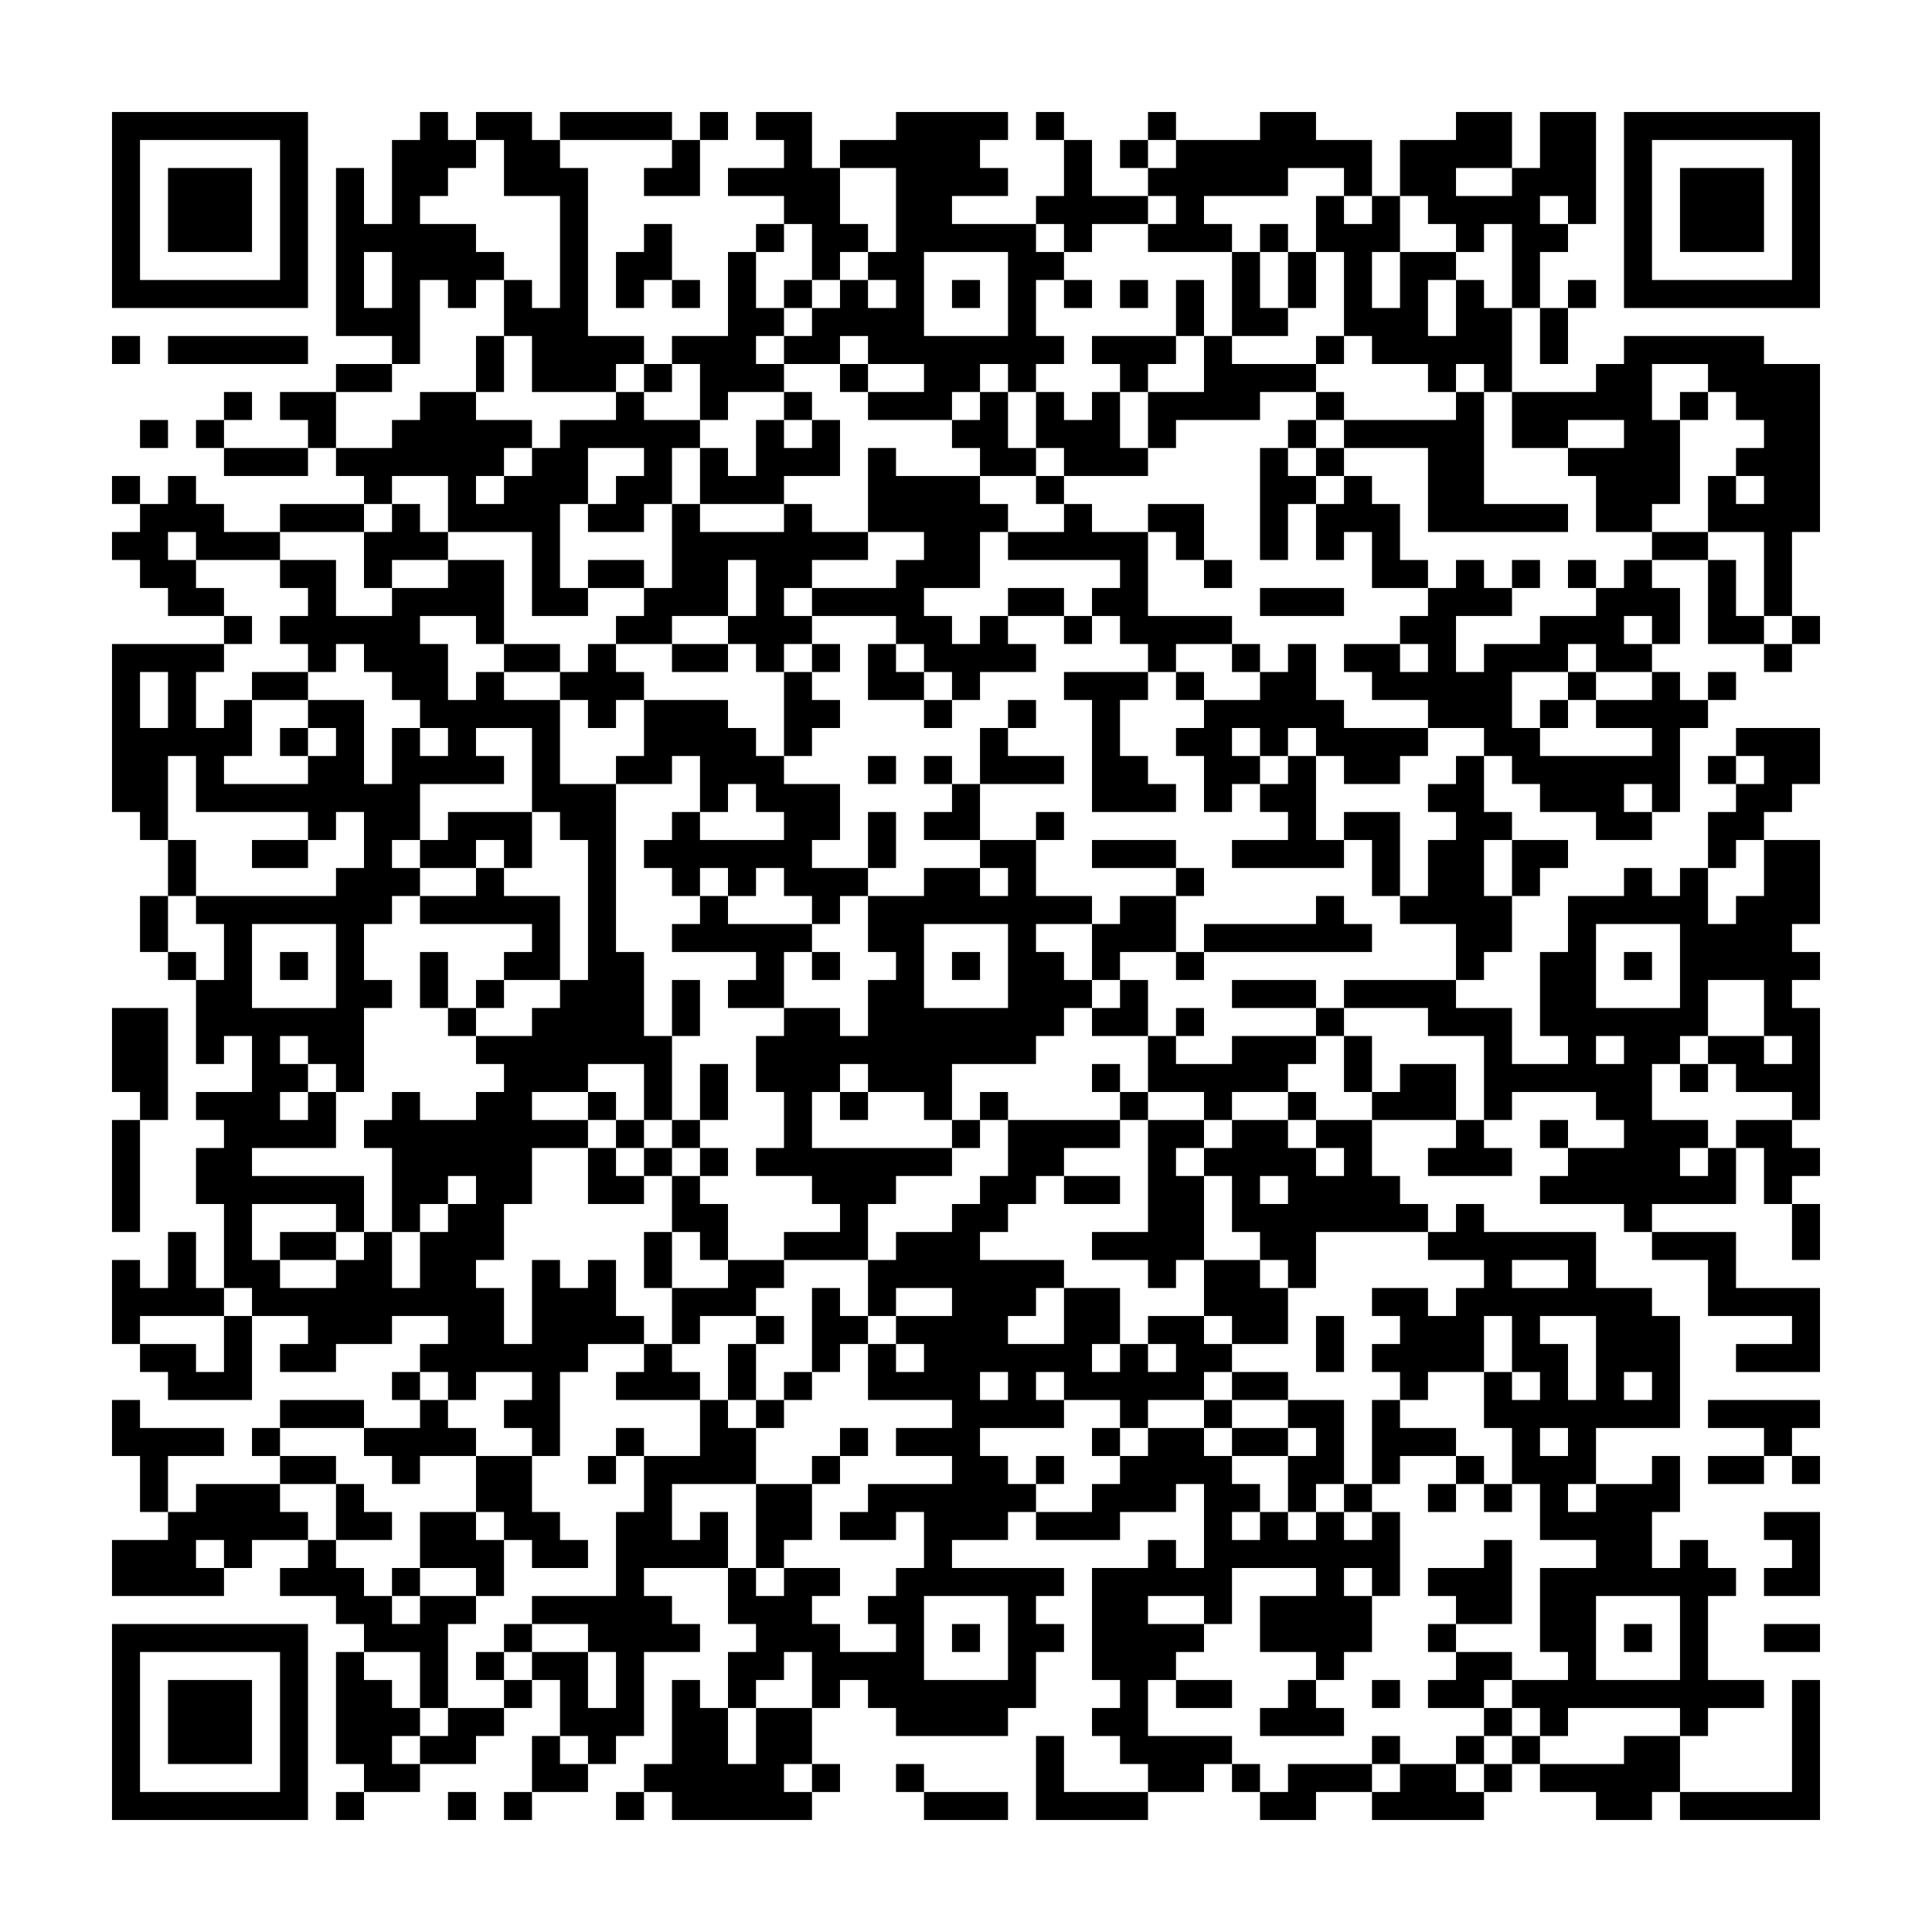
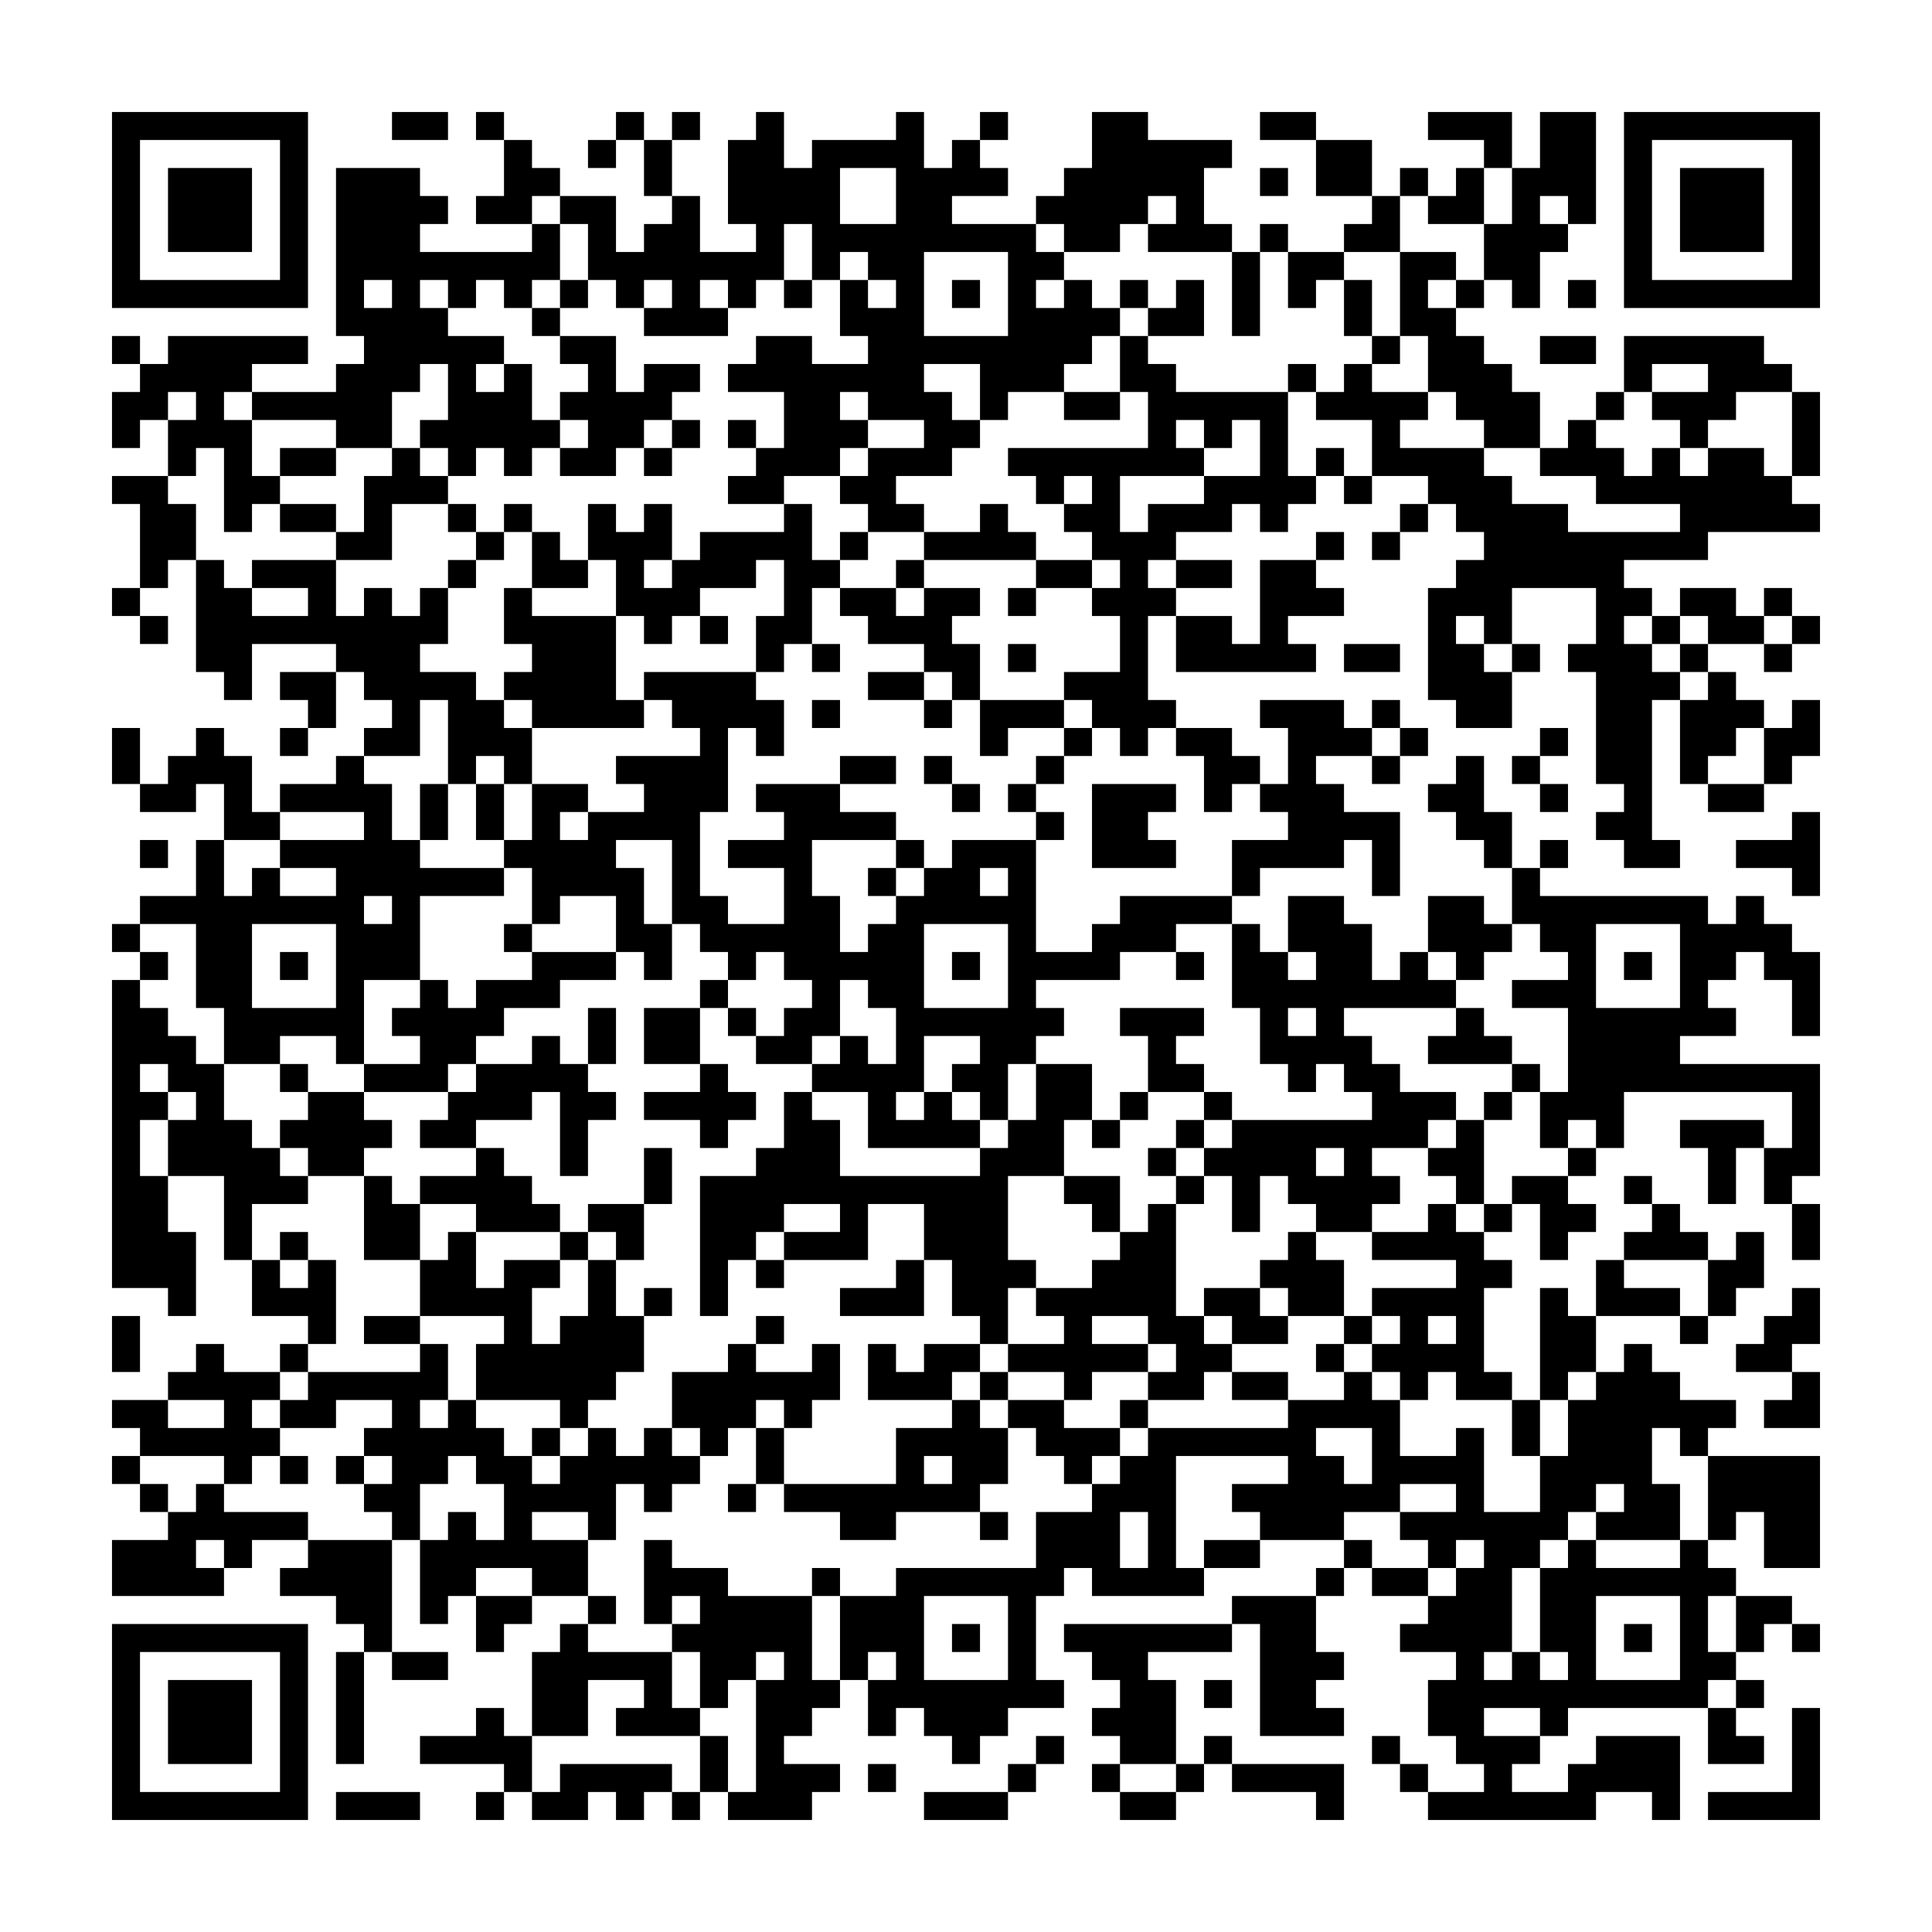
<svg xmlns="http://www.w3.org/2000/svg" viewBox="0 0 69 69">
-   <path d="M4 4h7v7h-7zM15 4h1v1h1v1h-1v1h-1v1h2v1h1v1h-1v1h-1v-1h-1v3h-1v-1h-2v-6h1v2h1v-3h1zM17 4h2v1h1v1h1v6h2v1h-1v1h-3v-2h-1v-2h1v1h1v-4h-2v-2h-1zM20 4h4v1h-4zM25 4h1v1h-1zM27 4h2v2h1v2h1v1h-1v1h-1v-2h-1v-1h-2v-1h2v-1h-1zM32 4h4v1h-1v1h1v1h-2v1h3v1h1v1h-1v2h1v1h-1v1h-1v-1h-1v1h-1v1h-3v-1h2v-1h-2v-1h-1v1h-2v-1h1v-1h1v-1h1v1h1v-1h-1v-1h1v-3h-2v-1h2zM37 4h1v1h-1zM41 4h1v1h-1zM45 4h2v1h2v2h-1v-1h-2v1h-3v1h1v1h-3v-1h1v-1h-1v-1h1v-1h3zM52 4h2v2h-2v1h2v-1h1v-2h2v4h-1v-1h-1v1h1v1h-1v2h-1v-3h-1v1h-1v-1h-1v-1h-1v-2h2zM58 4h7v7h-7zM5 5v5h5v-5zM24 5h1v2h-2v-1h1zM38 5h1v2h2v1h-2v1h-1v-1h-1v-1h1zM40 5h1v1h-1zM59 5v5h5v-5zM6 6h3v3h-3zM60 6h3v3h-3zM47 7h1v1h1v-1h1v2h-1v2h1v-2h2v1h-1v2h1v-2h1v1h1v3h-1v-1h-1v1h-1v-1h-2v-1h-1v-3h-1zM23 8h1v2h-1v1h-1v-2h1zM27 8h1v1h-1zM45 8h1v1h-1zM13 9v2h1v-2zM26 9h1v2h1v1h-1v1h1v1h-2v1h-1v-2h-1v-1h2zM33 9v3h3v-3zM44 9h1v2h1v1h-2zM46 9h1v2h-1zM24 10h1v1h-1zM28 10h1v1h-1zM34 10h1v1h-1zM38 10h1v1h-1zM40 10h1v1h-1zM42 10h1v2h-1zM56 10h1v1h-1zM55 11h1v2h-1zM4 12h1v1h-1zM6 12h5v1h-5zM17 12h1v2h-1zM39 12h3v1h-1v1h-1v-1h-1zM43 12h1v1h3v1h-2v1h-3v1h-1v-2h2zM47 12h1v1h-1zM58 12h5v1h2v6h-1v3h-1v-3h-2v-2h1v1h1v-1h-1v-1h1v-1h-1v-1h-1v-1h-2v2h1v3h-1v1h-2v-2h-1v-1h2v-1h-2v1h-2v-2h3v-1h1zM12 13h2v1h-2zM23 13h1v1h-1zM30 13h1v1h-1zM8 14h1v1h-1zM10 14h2v2h-1v-1h-1zM15 14h2v1h2v1h-1v1h-1v1h1v-1h1v-1h1v-1h2v-1h1v1h2v1h-1v2h-1v1h-2v-1h1v-1h1v-1h-2v2h-1v3h1v1h-2v-3h-3v-2h-2v1h-1v-1h-1v-1h2v-1h1zM28 14h1v1h-1zM35 14h1v2h1v1h-2v-1h-1v-1h1zM37 14h1v1h1v-1h1v2h1v1h-3v-1h-1zM47 14h1v1h-1zM52 14h1v4h3v1h-5v-3h-3v-1h4zM60 14h1v1h-1zM5 15h1v1h-1zM7 15h1v1h-1zM27 15h1v1h1v-1h1v2h-2v1h-3v-2h1v1h1zM46 15h1v1h-1zM8 16h3v1h-3zM31 16h1v1h3v1h1v1h-1v2h-2v1h1v1h1v-1h1v1h1v1h-2v1h-1v-1h-1v-1h-1v-1h-3v-1h3v-1h1v-1h-2zM45 16h1v1h1v1h-1v2h-1zM47 16h1v1h-1zM4 17h1v1h-1zM6 17h1v1h1v1h2v1h-3v-1h-1v1h1v1h1v1h-2v-1h-1v-1h-1v-1h1v-1h1zM37 17h1v1h-1zM48 17h1v1h1v2h1v1h-2v-2h-1v1h-1v-2h1zM10 18h3v1h-3zM14 18h1v1h1v1h-2v1h-1v-2h1zM24 18h1v1h3v-1h1v1h2v1h-2v1h-1v1h1v1h-1v1h-1v-1h-1v-1h1v-2h-1v2h-2v1h-2v-1h1v-1h1zM38 18h1v1h2v3h3v1h-2v1h-1v-1h-1v-1h-1v-1h1v-1h-4v-1h2zM41 18h2v2h-1v-1h-1zM59 19h2v1h-2zM10 20h2v2h2v-1h2v-1h2v3h-1v-1h-2v1h1v2h1v-1h1v1h2v3h2v6h1v3h1v3h-1v-2h-2v1h-2v1h2v1h-2v2h-1v2h-1v1h1v2h1v-3h1v1h1v-1h1v2h1v1h-2v1h-1v3h-1v-1h-1v-1h1v-1h-2v1h-1v-1h-1v-1h1v-1h-2v1h-2v1h-2v-1h1v-1h-2v-1h-1v-3h-1v-2h1v-1h-1v-1h2v-2h-1v1h-1v-3h1v-2h-1v-1h5v-1h1v-2h-1v1h-1v-1h-4v-2h-1v3h-1v-1h-1v-6h4v1h-1v2h1v-1h1v2h-1v1h3v-1h1v-1h-1v-1h2v3h1v-2h1v1h1v-1h-1v-1h-1v-1h-1v-1h-1v1h-1v-1h-1v-1h1v-1h-1zM21 20h2v1h-2zM43 20h1v1h-1zM52 20h1v1h1v1h-2v2h1v-1h2v-1h2v-1h1v-1h1v1h1v2h-1v-1h-1v1h1v1h-2v-1h-1v1h-2v2h1v1h4v-1h-2v-1h2v-1h1v1h1v1h-1v3h-1v-1h-1v1h1v1h-2v-1h-2v-1h-1v-1h-1v-1h-2v-1h-2v-1h-1v-1h2v1h1v-1h-1v-1h1v-1h1zM54 20h1v1h-1zM56 20h1v1h-1zM61 20h1v2h1v1h-2zM36 21h2v1h-2zM45 21h3v1h-3zM8 22h1v1h-1zM38 22h1v1h-1zM64 22h1v1h-1zM18 23h2v1h-2zM21 23h1v1h1v1h-1v1h-1v-1h-1v-1h1zM24 23h2v1h-2zM29 23h1v1h-1zM31 23h1v1h1v1h-2zM44 23h1v1h-1zM46 23h1v2h1v1h3v1h-1v1h-2v-1h-1v-1h-1v1h-1v-1h-1v1h1v1h-1v1h-1v-2h-1v-1h1v-1h2v-1h1zM63 23h1v1h-1zM5 24v2h1v-2zM9 24h2v1h-2zM28 24h1v1h1v1h-1v1h-1zM38 24h3v1h-1v2h1v1h1v1h-3v-4h-1zM42 24h1v1h-1zM56 24h1v1h-1zM61 24h1v1h-1zM23 25h3v1h1v1h1v1h2v2h-1v1h2v1h-1v1h-1v-1h-1v-1h-1v1h-1v-1h-1v1h-1v-1h-1v-1h1v-1h1v1h3v-1h-1v-1h-1v1h-1v-2h-1v1h-2v-1h1zM33 25h1v1h-1zM36 25h1v1h-1zM55 25h1v1h-1zM10 26h1v1h-1zM17 26v1h1v1h-3v2h-1v1h1v1h-1v1h-1v2h1v1h-1v3h-1v-1h-1v-1h-1v1h1v1h-1v1h1v-1h1v2h-3v1h4v2h-1v-1h-3v2h1v1h2v-1h1v-1h1v2h1v-2h1v-1h1v-1h-1v1h-1v1h-1v-3h-1v-1h1v-1h1v1h2v-1h1v-1h-1v-1h2v-1h1v-1h1v-5h-1v-1h-1v-3zM35 26h1v1h2v1h-3zM62 26h3v2h-1v1h-1v1h-1v1h-1v-2h1v-1h1v-1h-1zM31 27h1v1h-1zM33 27h1v1h-1zM46 27h1v3h1v1h-4v-1h2v-1h-1v-1h1zM52 27h1v2h1v1h-1v2h1v2h-1v1h-1v-2h-2v-1h1v-2h1v-1h-1v-1h1zM61 27h1v1h-1zM34 28h1v2h-2v-1h1zM16 29h3v2h-1v-1h-1v1h-2v-1h1zM31 29h1v2h-1zM37 29h1v1h-1zM48 29h2v3h-1v-2h-1zM6 30h1v2h-1zM9 30h2v1h-2zM35 30h2v2h2v1h-2v1h1v1h1v1h-1v1h-1v1h-3v2h-1v-1h-2v-1h-1v1h-1v2h5v1h-2v1h-1v2h-3v-1h2v-1h-1v-1h-2v-1h1v-2h-1v-2h1v-1h2v1h1v-2h1v-1h-1v-2h2v-1h2v1h1v-1h-1zM39 30h3v1h-3zM54 30h2v1h-1v1h-1zM63 30h2v3h-1v1h1v1h-1v1h1v4h-1v-1h-2v-1h-1v-1h2v1h1v-1h-1v-2h-2v2h-1v1h-1v2h2v1h-1v1h1v-1h1v2h-3v1h-1v-1h-3v-1h1v-1h2v-1h-1v-1h-3v1h-1v-3h-2v-1h-3v-1h4v1h2v2h2v-1h-1v-3h1v-2h2v-1h1v1h1v-1h1v2h1v-1h1zM17 31h1v1h2v3h-2v-1h1v-1h-4v-1h2zM42 31h1v1h-1zM5 32h1v2h-1zM25 32h1v1h3v1h-1v2h-2v-1h1v-1h-3v-1h1zM40 32h2v2h-2v1h-1v-2h1zM47 32h1v1h1v1h-6v-1h4zM9 33v3h3v-3zM33 33v3h3v-3zM57 33v3h3v-3zM6 34h1v1h-1zM10 34h1v1h-1zM15 34h1v2h-1zM29 34h1v1h-1zM34 34h1v1h-1zM42 34h1v1h-1zM58 34h1v1h-1zM17 35h1v1h-1zM24 35h1v2h-1zM40 35h1v2h-2v-1h1zM44 35h3v1h-3zM4 36h2v4h-1v-1h-1zM16 36h1v1h-1zM42 36h1v1h-1zM47 36h1v1h-1zM41 37h1v1h2v-1h3v1h-1v1h-2v1h-1v-1h-2zM48 37h1v2h-1zM57 37v1h1v-1zM25 38h1v2h-1zM39 38h1v1h-1zM50 38h2v2h-3v-1h1zM60 38h1v1h-1zM21 39h1v1h-1zM30 39h1v1h-1zM35 39h1v1h-1zM40 39h1v1h-1zM46 39h1v1h-1zM4 40h1v4h-1zM22 40h1v1h-1zM24 40h1v1h-1zM34 40h1v1h-1zM36 40h4v1h-2v1h-1v1h-1v1h-1v1h3v1h-1v1h-1v1h2v-2h2v2h-1v1h1v-1h1v1h1v-1h-1v-1h2v1h1v1h-1v1h-2v1h-1v-1h-2v-1h-1v1h1v1h-3v1h1v1h1v1h-1v1h-2v1h4v1h-1v1h1v1h-1v2h-1v1h-4v-1h-1v-1h-1v1h-1v-2h-1v1h-1v1h-1v-2h1v-1h-1v-2h1v1h1v-1h2v1h-1v1h1v1h2v-1h-1v-1h1v-1h1v-2h-1v1h-2v-1h1v-1h3v-1h-2v-1h2v-1h-3v-2h1v1h1v-1h-1v-1h2v-1h-2v1h-1v-2h1v-1h2v-1h1v-1h1zM41 40h2v1h-1v1h1v3h-1v1h-1v-1h-2v-1h2zM44 40h2v1h1v1h1v-1h-1v-1h2v2h1v1h1v1h-4v2h-1v-1h-1v-1h-1v-2h-1v-1h1zM52 40h1v1h1v1h-3v-1h1zM55 40h1v1h-1zM62 40h2v1h1v1h-1v1h-1v-2h-1zM21 41h1v1h1v1h-2zM23 41h1v1h-1zM25 41h1v1h-1zM24 42h1v1h1v2h-1v-1h-1zM38 42h2v1h-2zM45 42v1h1v-1zM52 43h1v1h4v2h2v1h1v4h-3v2h-1v1h1v-1h2v-1h1v2h-1v2h1v-1h1v1h1v1h-1v3h2v1h-2v1h-1v-1h-4v1h-1v-1h-1v-1h2v-1h-1v-3h2v-1h-2v-2h-1v-2h-1v-2h1v1h1v-1h-1v-2h-1v2h-2v1h-1v-1h-1v-1h1v-1h-1v-1h2v1h1v-1h1v-1h-2v-1h1zM64 43h1v2h-1zM6 44h1v2h1v1h-3v1h-1v-3h1v1h1zM10 44h2v1h-2zM23 44h1v2h-1zM59 44h3v2h3v3h-3v-1h2v-1h-3v-2h-2zM26 45h2v1h-1v1h-2v1h-1v-2h2zM43 45h2v1h1v2h-2v-1h-1zM54 45v1h2v-1zM29 46h1v1h1v1h-1v1h-1zM8 47h1v3h-3v-1h-1v-1h2v1h1zM27 47h1v1h-1zM47 47h1v2h-1zM55 47v1h1v2h1v-3zM23 48h1v1h1v1h-3v-1h1zM26 48h1v2h-1zM14 49h1v1h-1zM28 49h1v1h-1zM35 49v1h1v-1zM44 49h2v1h-2zM58 49v1h1v-1zM4 50h1v1h3v1h-2v2h-1v-2h-1zM10 50h3v1h-3zM15 50h1v1h1v1h-2v1h-1v-1h-1v-1h2zM25 50h1v1h1v2h-3v2h1v-1h1v2h-3v1h1v1h1v1h-2v3h-1v1h-1v-1h-1v-2h-1v-1h2v2h1v-2h-1v-1h-2v-1h3v-3h1v-2h2zM27 50h1v1h-1zM43 50h1v1h-1zM46 50h2v3h-1v1h-1v-2h1v-1h-1zM49 50h1v1h2v1h-2v1h-1zM61 50h4v1h-1v1h-1v-1h-2zM9 51h1v1h-1zM22 51h1v1h-1zM30 51h1v1h-1zM39 51h1v1h-1zM41 51h2v1h1v1h1v1h-1v1h1v-1h1v1h1v-1h1v1h1v-1h1v3h-1v-1h-1v1h1v2h-1v1h-1v-1h-2v-2h2v-1h-3v2h-1v-1h-2v1h2v1h-1v1h-1v2h3v1h-1v1h-2v-1h-1v-1h-1v-1h1v-1h-1v-4h2v-1h1v1h1v-3h-1v1h-2v1h-3v-1h2v-1h1v-1h1zM44 51h2v1h-2zM55 51v1h1v-1zM10 52h2v1h-2zM17 52h2v2h1v1h1v1h-2v-1h-1v-1h-1zM21 52h1v1h-1zM29 52h1v1h-1zM37 52h1v1h-1zM52 52h1v1h-1zM61 52h2v1h-2zM64 52h1v1h-1zM7 53h3v1h1v1h-2v1h-1v-1h-1v1h1v1h-4v-2h2v-1h1zM12 53h1v1h1v1h-2zM27 53h2v2h-1v1h-1zM48 53h1v1h-1zM51 53h1v1h-1zM53 53h1v1h-1zM15 54h2v1h1v2h-1v-1h-2zM63 54h2v3h-2v-1h1v-1h-1zM11 55h1v1h1v1h1v1h1v-1h2v1h-1v3h-1v-2h-2v-1h-1v-1h-2v-1h1zM53 55h1v3h-2v-1h-1v-1h2zM14 56h1v1h-1zM33 57v3h3v-3zM57 57v3h3v-3zM4 58h7v7h-7zM18 58h1v1h-1zM34 58h1v1h-1zM51 58h1v1h-1zM58 58h1v1h-1zM63 58h2v1h-2zM5 59v5h5v-5zM12 59h1v1h1v1h1v1h-1v1h1v1h-2v-1h-1zM17 59h1v1h-1zM52 59h2v1h-1v1h-2v-1h1zM6 60h3v3h-3zM18 60h1v1h-1zM24 60h1v1h1v2h1v-2h2v2h-1v1h1v1h-5v-1h-1v-1h1zM42 60h2v1h-2zM46 60h1v1h1v1h-3v-1h1zM49 60h1v1h-1zM64 60h1v5h-5v-1h4zM16 61h2v1h-1v1h-2v-1h1zM53 61h1v1h-1zM19 62h1v1h1v1h-2zM37 62h1v2h3v1h-4zM49 62h1v1h-1zM52 62h1v1h-1zM54 62h1v1h-1zM58 62h2v2h-1v1h-2v-1h-2v-1h3zM29 63h1v1h-1zM32 63h1v1h-1zM44 63h1v1h-1zM46 63h3v1h-2v1h-2v-1h1zM50 63h2v1h1v1h-4v-1h1zM53 63h1v1h-1zM12 64h1v1h-1zM16 64h1v1h-1zM18 64h1v1h-1zM22 64h1v1h-1zM33 64h3v1h-3z" />
+   <path d="M4 4h7v7h-7zM14 4h2v1h-2zM17 4h1v1h-1zM22 4h1v1h-1zM24 4h1v1h-1zM27 4h1v2h1v-1h3v-1h1v2h1v-1h1v1h1v1h-2v1h3v1h1v1h-1v1h1v-1h1v1h1v1h-1v1h-1v1h-2v1h-1v-2h-2v1h1v1h1v1h-1v1h-2v1h1v1h-2v-1h-1v-1h1v-1h2v-1h-2v-1h-1v1h1v1h-1v1h-2v1h-2v-1h1v-1h1v-2h-2v-1h1v-1h2v1h2v-1h-1v-2h1v1h1v-1h-1v-1h-1v1h-1v-2h-1v2h-1v1h-1v-1h-1v1h1v1h-3v-1h1v-1h-1v1h-1v-1h-1v-2h-1v-1h2v2h1v-1h1v-1h1v2h2v-1h-1v-3h1zM35 4h1v1h-1zM39 4h2v1h3v1h-1v2h1v1h-3v-1h1v-1h-1v1h-1v1h-2v-1h-1v-1h1v-1h1zM45 4h2v1h-2zM51 4h3v2h-1v-1h-2zM55 4h2v4h-1v-1h-1v1h1v1h-1v2h-1v-1h-1v-2h1v-2h1zM58 4h7v7h-7zM5 5v5h5v-5zM18 5h1v1h1v1h-1v1h-2v-1h1zM21 5h1v1h-1zM23 5h1v2h-1zM47 5h2v2h-2zM59 5v5h5v-5zM6 6h3v3h-3zM12 6h3v1h1v1h-1v1h4v-1h1v2h-1v1h-1v-1h-1v1h-1v-1h-1v1h1v1h2v1h-1v1h1v-1h1v2h1v1h-1v1h-1v-1h-1v1h-1v-1h-1v-1h1v-2h-1v1h-1v2h-2v-1h-3v-1h3v-1h1v-1h-1zM30 6v2h2v-2zM45 6h1v1h-1zM50 6h1v1h-1zM52 6h1v2h-2v-1h1zM60 6h3v3h-3zM49 7h1v2h-2v-1h1zM45 8h1v1h-1zM33 9v3h3v-3zM44 9h1v3h-1zM46 9h2v1h-1v1h-1zM50 9h2v1h-1v1h1v1h1v1h1v1h1v2h-2v-1h-1v-1h-1v-2h-1zM13 10v1h1v-1zM20 10h1v1h-1zM28 10h1v1h-1zM34 10h1v1h-1zM40 10h1v1h-1zM42 10h1v2h-2v-1h1zM48 10h1v2h-1zM52 10h1v1h-1zM56 10h1v1h-1zM19 11h1v1h-1zM4 12h1v1h-1zM6 12h5v1h-2v1h-1v1h1v2h1v1h-1v1h-1v-3h-1v1h-1v-2h1v-1h-1v1h-1v1h-1v-2h1v-1h1zM20 12h2v2h1v-1h2v1h-1v1h-1v1h-1v1h-2v-1h1v-1h-1v-1h1v-1h-1zM40 12h1v1h1v1h4v3h1v1h-1v1h-1v-1h-1v1h-2v1h-1v1h1v1h-1v3h1v1h-1v1h-1v-1h-1v-1h-1v-1h2v-2h-1v-1h1v-1h-1v-1h-1v-1h1v-1h-1v1h-1v-1h-1v-1h5v-2h-1zM49 12h1v1h-1zM55 12h2v1h-2zM58 12h5v1h1v1h-2v1h-1v1h-1v-1h-1v-1h2v-1h-2v1h-1zM46 13h1v1h-1zM48 13h1v1h2v1h-1v1h3v1h1v1h2v1h4v-1h-3v-1h-2v-1h1v-1h1v1h1v1h1v-1h1v1h1v-1h2v1h1v1h1v1h-4v1h-3v1h1v1h-1v1h1v1h1v1h-1v5h1v1h-2v-1h-1v-1h1v-1h-1v-4h-1v-1h1v-2h-3v2h-1v-1h-1v1h1v1h1v2h-2v-1h-1v-4h1v-1h1v-1h-1v-1h-1v-1h-2v-2h-2v-1h1zM38 14h2v1h-2zM57 14h1v1h-1zM64 14h1v3h-1zM24 15h1v1h-1zM26 15h1v1h-1zM42 15v1h1v1h-3v2h1v-1h2v-1h2v-2h-1v1h-1v-1zM10 16h2v1h-2zM14 16h1v1h1v1h-2v2h-2v-1h1v-2h1zM23 16h1v1h-1zM47 16h1v1h-1zM4 17h2v1h1v2h-1v1h-1v-3h-1zM48 17h1v1h-1zM10 18h2v1h-2zM16 18h1v1h-1zM18 18h1v1h-1zM21 18h1v1h1v-1h1v2h-1v1h1v-1h1v-1h3v-1h1v2h1v1h-1v2h-1v1h-1v-2h1v-2h-1v1h-2v1h-1v1h-1v-1h-1v-2h-1zM35 18h1v1h1v1h-4v-1h2zM50 18h1v1h-1zM17 19h1v1h-1zM19 19h1v1h1v1h-2zM30 19h1v1h-1zM47 19h1v1h-1zM49 19h1v1h-1zM7 20h1v1h1v1h2v-1h-2v-1h3v2h1v-1h1v1h1v-1h1v2h-1v1h2v1h1v1h1v2h-1v-1h-1v1h-1v-3h-1v2h-2v-1h1v-1h-1v-1h-1v-1h-3v2h-1v-1h-1zM16 20h1v1h-1zM32 20h1v1h-1zM37 20h2v1h-2zM42 20h2v1h-2zM45 20h2v1h1v1h-2v1h1v1h-5v-2h2v1h1zM4 21h1v1h-1zM18 21h1v1h3v3h1v1h-4v-1h-1v-1h1v-1h-1zM30 21h2v1h1v-1h2v1h-1v1h1v2h-1v-1h-1v-1h-2v-1h-1zM36 21h1v1h-1zM60 21h2v1h1v1h-2v-1h-1zM63 21h1v1h-1zM5 22h1v1h-1zM25 22h1v1h-1zM59 22h1v1h-1zM64 22h1v1h-1zM29 23h1v1h-1zM36 23h1v1h-1zM48 23h2v1h-2zM54 23h1v1h-1zM60 23h1v1h-1zM63 23h1v1h-1zM10 24h2v2h-1v-1h-1zM23 24h4v1h1v2h-1v-1h-1v3h-1v3h1v1h2v-2h-2v-1h2v-1h-1v-1h3v1h2v1h-3v2h1v2h1v-1h1v-1h1v-1h1v-1h3v4h2v-1h1v-1h4v1h-2v1h-2v1h-3v1h1v1h-1v1h-1v2h-1v-1h-1v-1h1v-1h-2v2h-1v1h1v-1h1v1h1v1h-4v-2h-2v-1h1v-1h1v1h1v-2h-1v-1h-1v2h-1v1h-2v-1h1v-1h1v-1h-1v-1h-1v1h-1v-1h-1v-1h-1v-3h-2v1h1v2h1v2h-1v-1h-1v-2h-2v1h-1v-2h-1v-1h1v-2h2v1h-1v1h1v-1h2v-1h-1v-1h3v-1h-1v-1h-1zM31 24h2v1h-2zM61 24h1v1h1v1h-1v1h-1v1h-1v-3h1zM29 25h1v1h-1zM33 25h1v1h-1zM35 25h3v1h-2v1h-1zM45 25h3v1h1v1h-2v1h1v1h2v3h-1v-2h-1v1h-3v1h-1v-2h2v-1h-1v-1h1v-2h-1zM49 25h1v1h-1zM64 25h1v2h-1v1h-1v-2h1zM4 26h1v2h-1zM7 26h1v1h1v2h1v1h-2v-2h-1v1h-2v-1h1v-1h1zM10 26h1v1h-1zM38 26h1v1h-1zM42 26h2v1h1v1h-1v1h-1v-2h-1zM50 26h1v1h-1zM55 26h1v1h-1zM12 27h1v1h1v2h1v1h3v1h-3v3h-2v3h-1v-1h-2v1h-2v-2h-1v-3h-2v-1h2v-2h1v2h1v-1h1v1h2v-1h-2v-1h3v-1h-3v-1h2zM30 27h2v1h-2zM33 27h1v1h-1zM37 27h1v1h-1zM49 27h1v1h-1zM52 27h1v2h1v2h-1v-1h-1v-1h-1v-1h1zM54 27h1v1h-1zM15 28h1v2h-1zM17 28h1v2h-1zM34 28h1v1h-1zM36 28h1v1h-1zM39 28h3v1h-1v1h1v1h-3zM55 28h1v1h-1zM61 28h2v1h-2zM37 29h1v1h-1zM64 29h1v3h-1v-1h-2v-1h2zM5 30h1v1h-1zM32 30h1v1h-1zM55 30h1v1h-1zM31 31h1v1h-1zM35 31v1h1v-1zM54 31h1v1h6v1h1v-1h1v1h1v1h1v3h-1v-2h-1v-1h-1v1h-1v1h1v1h-2v1h5v4h-1v1h-1v-2h1v-2h-6v2h-1v-1h-1v1h-1v-2h1v-3h-2v-1h2v-1h-1v-1h-1zM13 32v1h1v-1zM46 32h2v1h1v2h1v-1h1v1h1v1h-4v1h1v1h1v1h2v1h-1v1h-2v1h1v1h-1v1h-2v-1h-1v-1h-1v2h-1v-2h-1v-1h1v-1h5v-1h-1v-1h-1v1h-1v-1h-1v-2h-1v-3h1v1h1v1h1v-1h-1zM51 32h2v1h1v1h-1v1h-1v-1h-1zM4 33h1v1h-1zM9 33v3h3v-3zM18 33h1v1h-1zM33 33v3h3v-3zM57 33v3h3v-3zM5 34h1v1h-1zM10 34h1v1h-1zM19 34h3v1h-2v1h-2v1h-1v1h-1v1h-3v-1h2v-1h-1v-1h1v-1h1v1h1v-1h2zM34 34h1v1h-1zM42 34h1v1h-1zM58 34h1v1h-1zM4 35h1v1h1v1h1v1h1v2h1v1h1v1h1v1h-2v2h-1v-3h-2v-2h1v-1h-1v-1h-1v1h1v1h-1v2h1v2h1v3h-1v-1h-2zM25 35h1v1h-1zM21 36h1v2h-1zM23 36h2v2h-2zM26 36h1v1h-1zM40 36h3v1h-1v1h1v1h-2v-2h-1zM46 36v1h1v-1zM52 36h1v1h1v1h-3v-1h1zM19 37h1v1h1v1h1v1h-1v2h-1v-3h-1v1h-2v1h-2v-1h1v-1h1v-1h2zM10 38h1v1h-1zM25 38h1v1h1v1h-1v1h-1v-1h-2v-1h2zM37 38h2v2h-1v2h-2v3h1v1h-1v2h-1v-1h-1v-2h-1v-2h-2v2h-3v-1h2v-1h-2v1h-1v1h-1v2h-1v-5h2v-1h1v-2h1v1h1v2h5v-1h1v-1h1zM54 38h1v1h-1zM11 39h2v1h1v1h-1v1h-2v-1h-1v-1h1zM40 39h1v1h-1zM43 39h1v1h-1zM53 39h1v1h-1zM39 40h1v1h-1zM42 40h1v1h-1zM52 40h1v3h-1v-1h-1v-1h1zM60 40h3v1h-1v2h-1v-2h-1zM17 41h1v1h1v1h1v1h-3v-1h-2v-1h2zM23 41h1v2h-1zM41 41h1v1h-1zM47 41v1h1v-1zM56 41h1v1h-1zM13 42h1v1h1v2h-2zM38 42h2v2h-1v-1h-1zM42 42h1v1h-1zM54 42h2v1h1v1h-1v1h-1v-2h-1zM58 42h1v1h-1zM21 43h2v2h-1v-1h-1zM41 43h1v4h1v1h1v1h-1v1h-2v-1h1v-1h-1v-1h-2v1h2v1h-2v1h-1v-1h-2v-1h2v-1h-1v-1h2v-1h1v-1h1zM51 43h1v1h1v1h1v1h-1v3h1v1h-2v-1h-1v1h-1v-1h-1v-1h1v-1h-1v-1h3v-1h-3v-1h2zM53 43h1v1h-1zM59 43h1v1h1v1h-3v-1h1zM64 43h1v2h-1zM10 44h1v1h-1zM16 44h1v2h1v-1h2v1h-1v2h1v-1h1v-2h1v2h1v2h-1v1h-1v1h-1v-1h-3v-2h1v-1h-3v-2h1zM20 44h1v1h-1zM46 44h1v1h1v2h-2v-1h-1v-1h1zM62 44h1v2h-1v1h-1v-2h1zM9 45h1v1h1v-1h1v3h-1v-1h-2zM27 45h1v1h-1zM32 45h1v2h-3v-1h2zM57 45h1v1h2v1h-3zM23 46h1v1h-1zM43 46h2v1h1v1h-2v-1h-1zM55 46h1v1h1v2h-1v1h-1zM64 46h1v2h-1v1h-2v-1h1v-1h1zM4 47h1v2h-1zM13 47h2v1h-2zM27 47h1v1h-1zM48 47h1v1h-1zM51 47v1h1v-1zM60 47h1v1h-1zM7 48h1v1h2v1h-1v1h1v1h-1v1h-1v-1h-3v-1h-1v-1h2v1h2v-1h-2v-1h1zM10 48h1v1h-1zM15 48h1v2h-1v1h1v-1h1v1h1v1h1v1h1v-1h1v-1h1v1h1v-1h1v1h1v1h-1v1h-1v-1h-1v2h-1v-1h-2v1h2v2h-2v-1h-2v1h-1v1h-1v-3h1v-1h1v1h1v-2h-1v-1h-1v1h-1v2h-1v-1h-1v-1h1v-1h-1v-1h1v-1h-2v1h-2v-1h1v-1h4zM26 48h1v1h2v-1h1v2h-1v1h-1v-1h-1v1h-1v1h-1v-1h-1v-2h2zM31 48h1v1h1v-1h2v1h-1v1h-3zM47 48h1v1h-1zM58 48h1v1h1v1h2v1h-1v1h-1v-1h-1v2h1v2h-3v-1h1v-1h-1v1h-1v1h-1v1h-1v3h-1v1h1v-1h1v1h1v-1h-1v-3h1v-1h1v1h3v-1h1v1h1v1h-1v2h1v1h-1v1h-5v1h-1v-1h-2v1h2v1h-1v1h2v-1h1v-1h3v3h-1v-1h-2v1h-6v-1h2v-1h-1v-1h-1v-2h1v-1h-2v-1h1v-1h1v-1h1v-1h-1v1h-1v-1h-1v-1h2v-1h-2v1h-2v1h-3v-1h-1v-1h2v-1h-4v4h1v1h-4v-1h-1v1h-1v3h1v1h-2v1h-1v1h-1v-1h-1v-1h-1v1h-1v-2h1v-1h-1v1h-1v-3h2v-1h5v-2h2v-1h1v-1h1v-1h5v-1h2v-1h1v1h1v2h2v-1h1v3h2v-2h1v-2h1v-1h1zM35 49h1v1h-1zM44 49h2v1h-2zM64 49h1v2h-2v-1h1zM34 50h1v1h1v2h-1v1h-3v1h-2v-1h-2v-1h4v-2h2zM36 50h2v1h2v1h-1v1h-1v-1h-1v-1h-1zM40 50h1v1h-1zM54 50h1v2h-1zM19 51h1v1h-1zM27 51h1v2h-1zM47 51v1h1v1h1v-2zM4 52h1v1h-1zM10 52h1v1h-1zM12 52h1v1h-1zM33 52v1h1v-1zM61 52h4v4h-2v-2h-1v1h-1zM5 53h1v1h-1zM7 53h1v1h3v1h-2v1h-1v-1h-1v1h1v1h-4v-2h2v-1h1zM26 53h1v1h-1zM35 54h1v1h-1zM40 54v2h1v-2zM11 55h3v4h-1v-1h-1v-1h-2v-1h1zM23 55h1v1h2v1h3v3h1v1h-1v1h-1v1h2v1h-1v1h-3v-1h1v-4h1v-1h-1v1h-1v1h-1v-2h-1v-1h1v-1h-1v1h-1zM43 55h2v1h-2zM48 55h1v1h-1zM29 56h1v1h-1zM47 56h1v1h-1zM49 56h2v1h-2zM17 57h2v1h-1v1h-1zM21 57h1v1h-1zM33 57v3h3v-3zM44 57h3v2h1v1h-1v1h1v1h-3v-4h-1zM57 57v3h3v-3zM62 57h2v1h-1v1h-1zM4 58h7v7h-7zM20 58h1v1h3v2h1v1h-3v-1h1v-1h-2v2h-2v-3h1zM34 58h1v1h-1zM38 58h6v1h-3v1h1v3h-2v-1h-1v-1h1v-1h-1v-1h-1zM58 58h1v1h-1zM64 58h1v1h-1zM5 59v5h5v-5zM12 59h1v4h-1zM14 59h2v1h-2zM6 60h3v3h-3zM43 60h1v1h-1zM62 60h1v1h-1zM17 61h1v1h1v2h-1v-1h-3v-1h2zM61 61h1v1h1v1h-2zM64 61h1v4h-4v-1h3zM25 62h1v2h-1zM37 62h1v1h-1zM43 62h1v1h-1zM49 62h1v1h-1zM20 63h4v1h-1v1h-1v-1h-1v1h-2v-1h1zM31 63h1v1h-1zM36 63h1v1h-1zM39 63h1v1h-1zM42 63h1v1h-1zM44 63h4v2h-1v-1h-3zM50 63h1v1h-1zM12 64h3v1h-3zM17 64h1v1h-1zM24 64h1v1h-1zM33 64h3v1h-3zM40 64h2v1h-2z" />
</svg>
